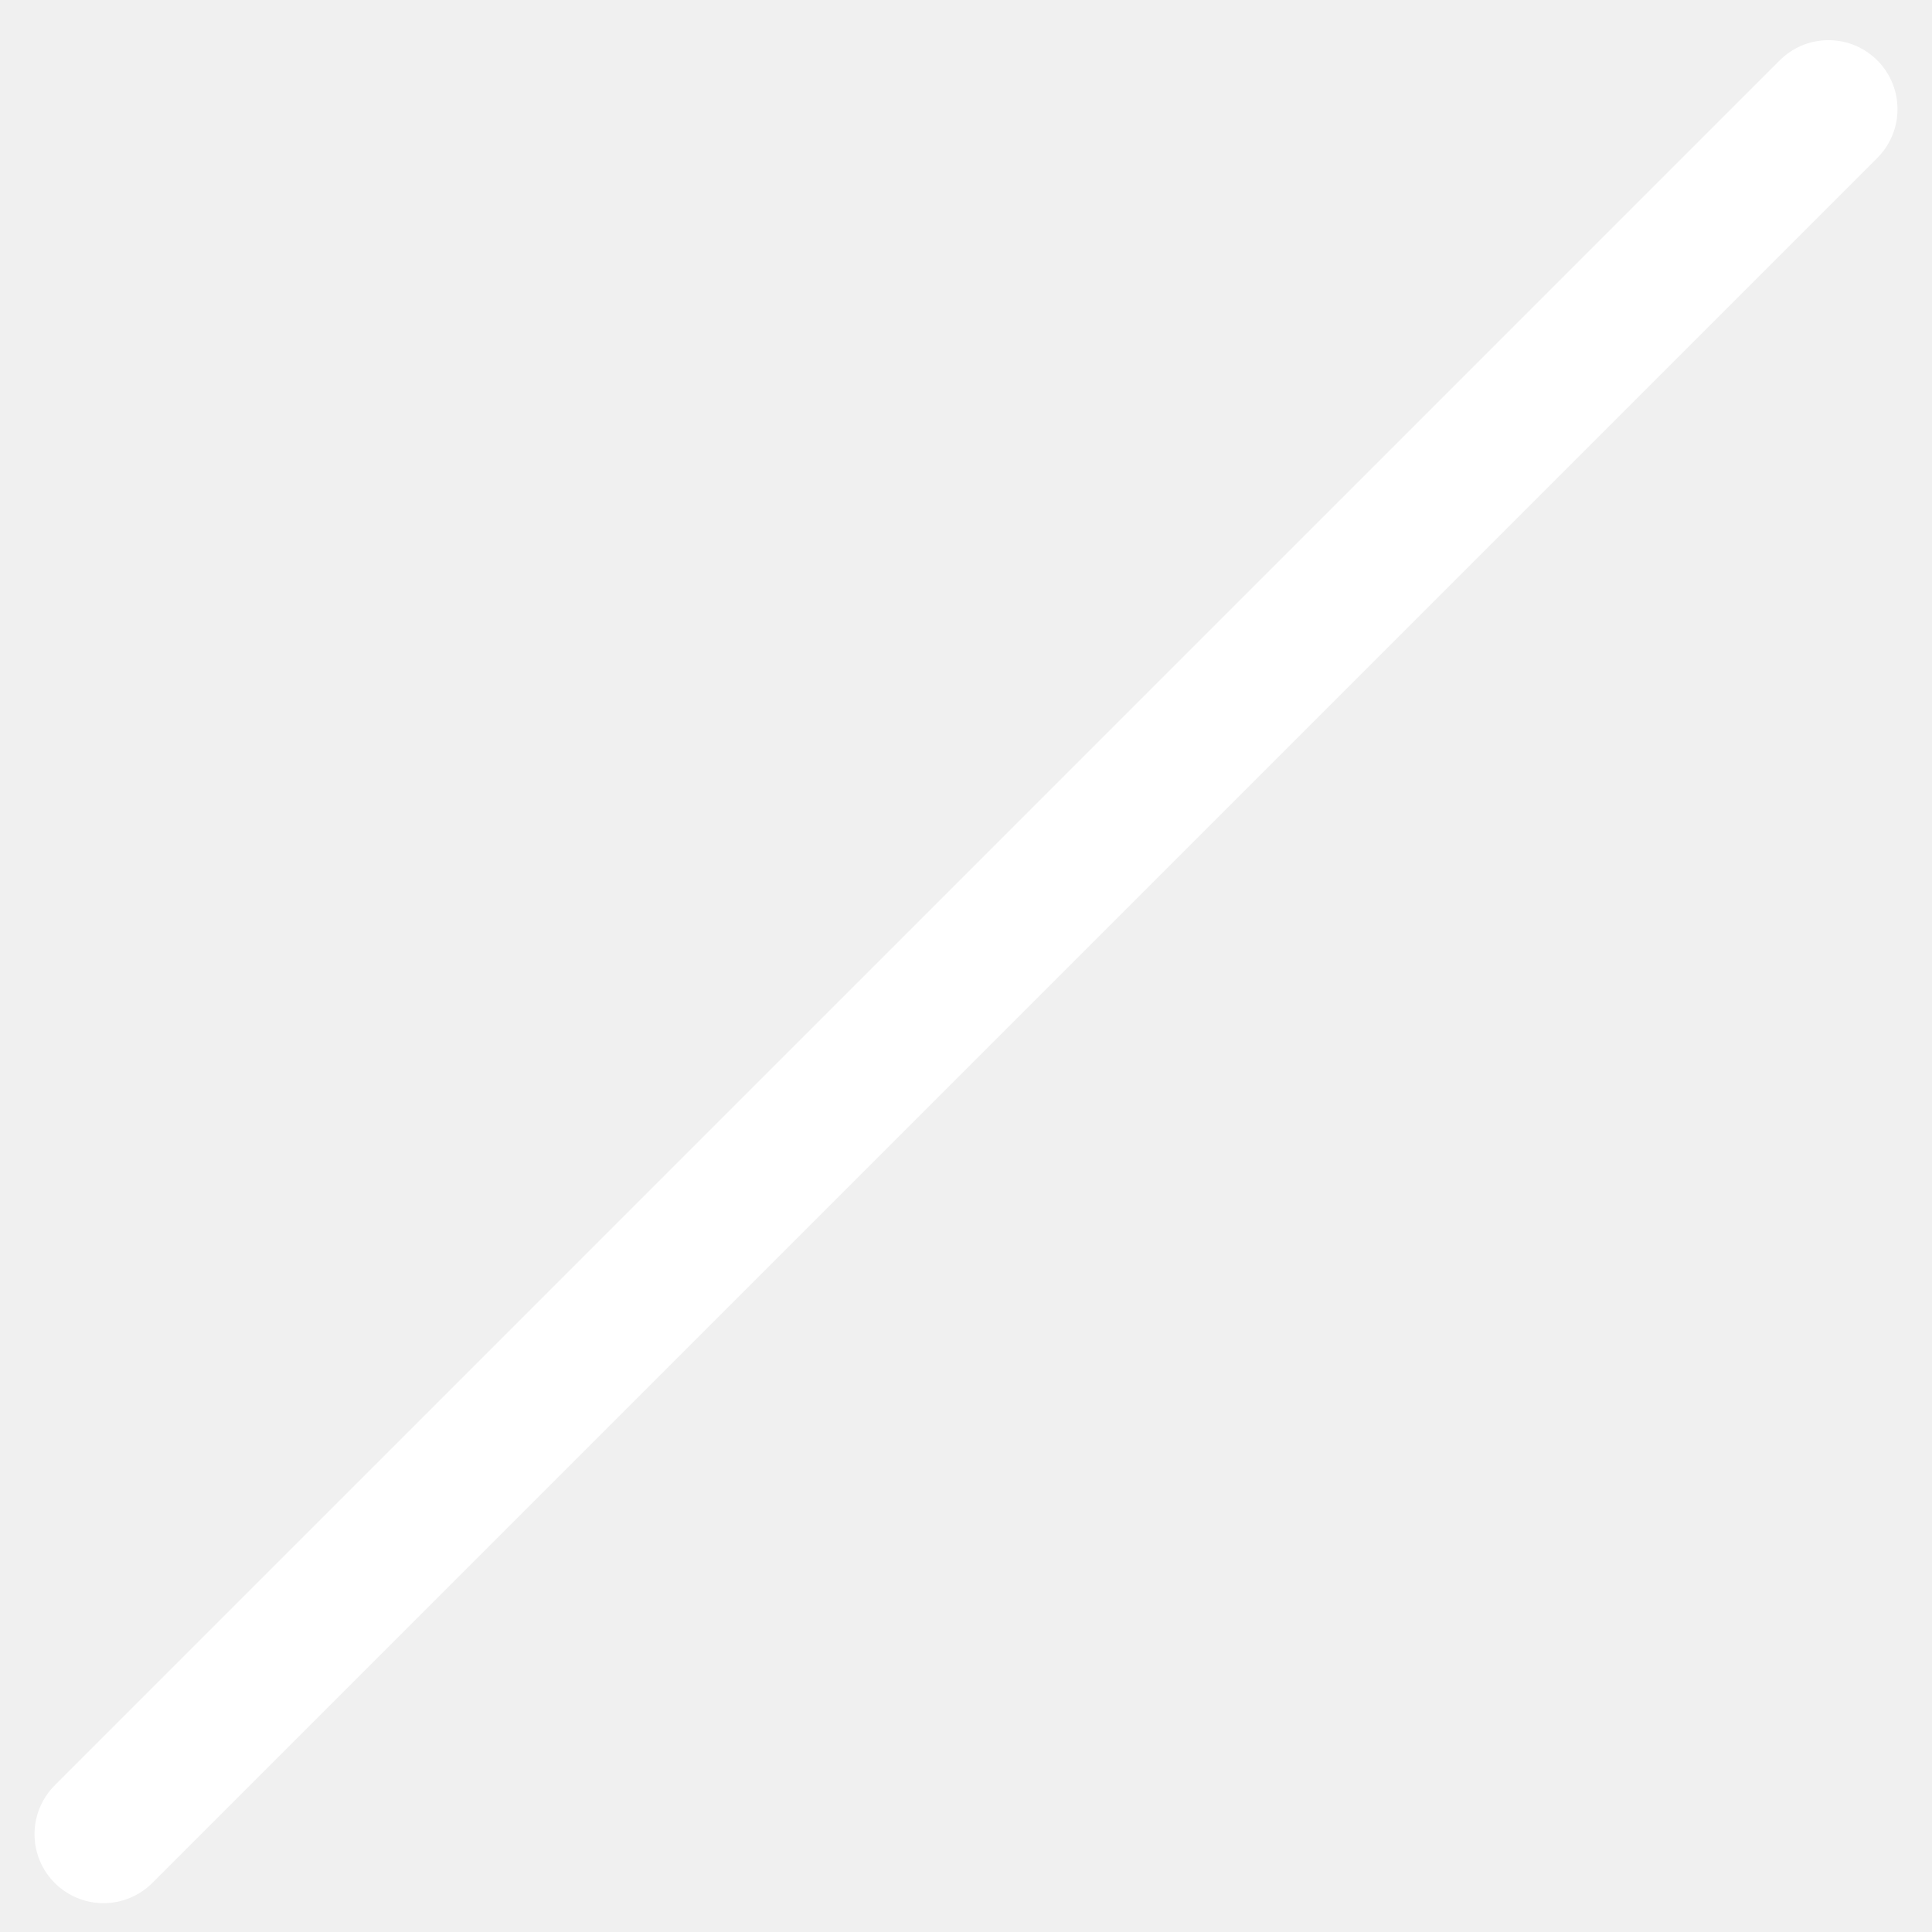
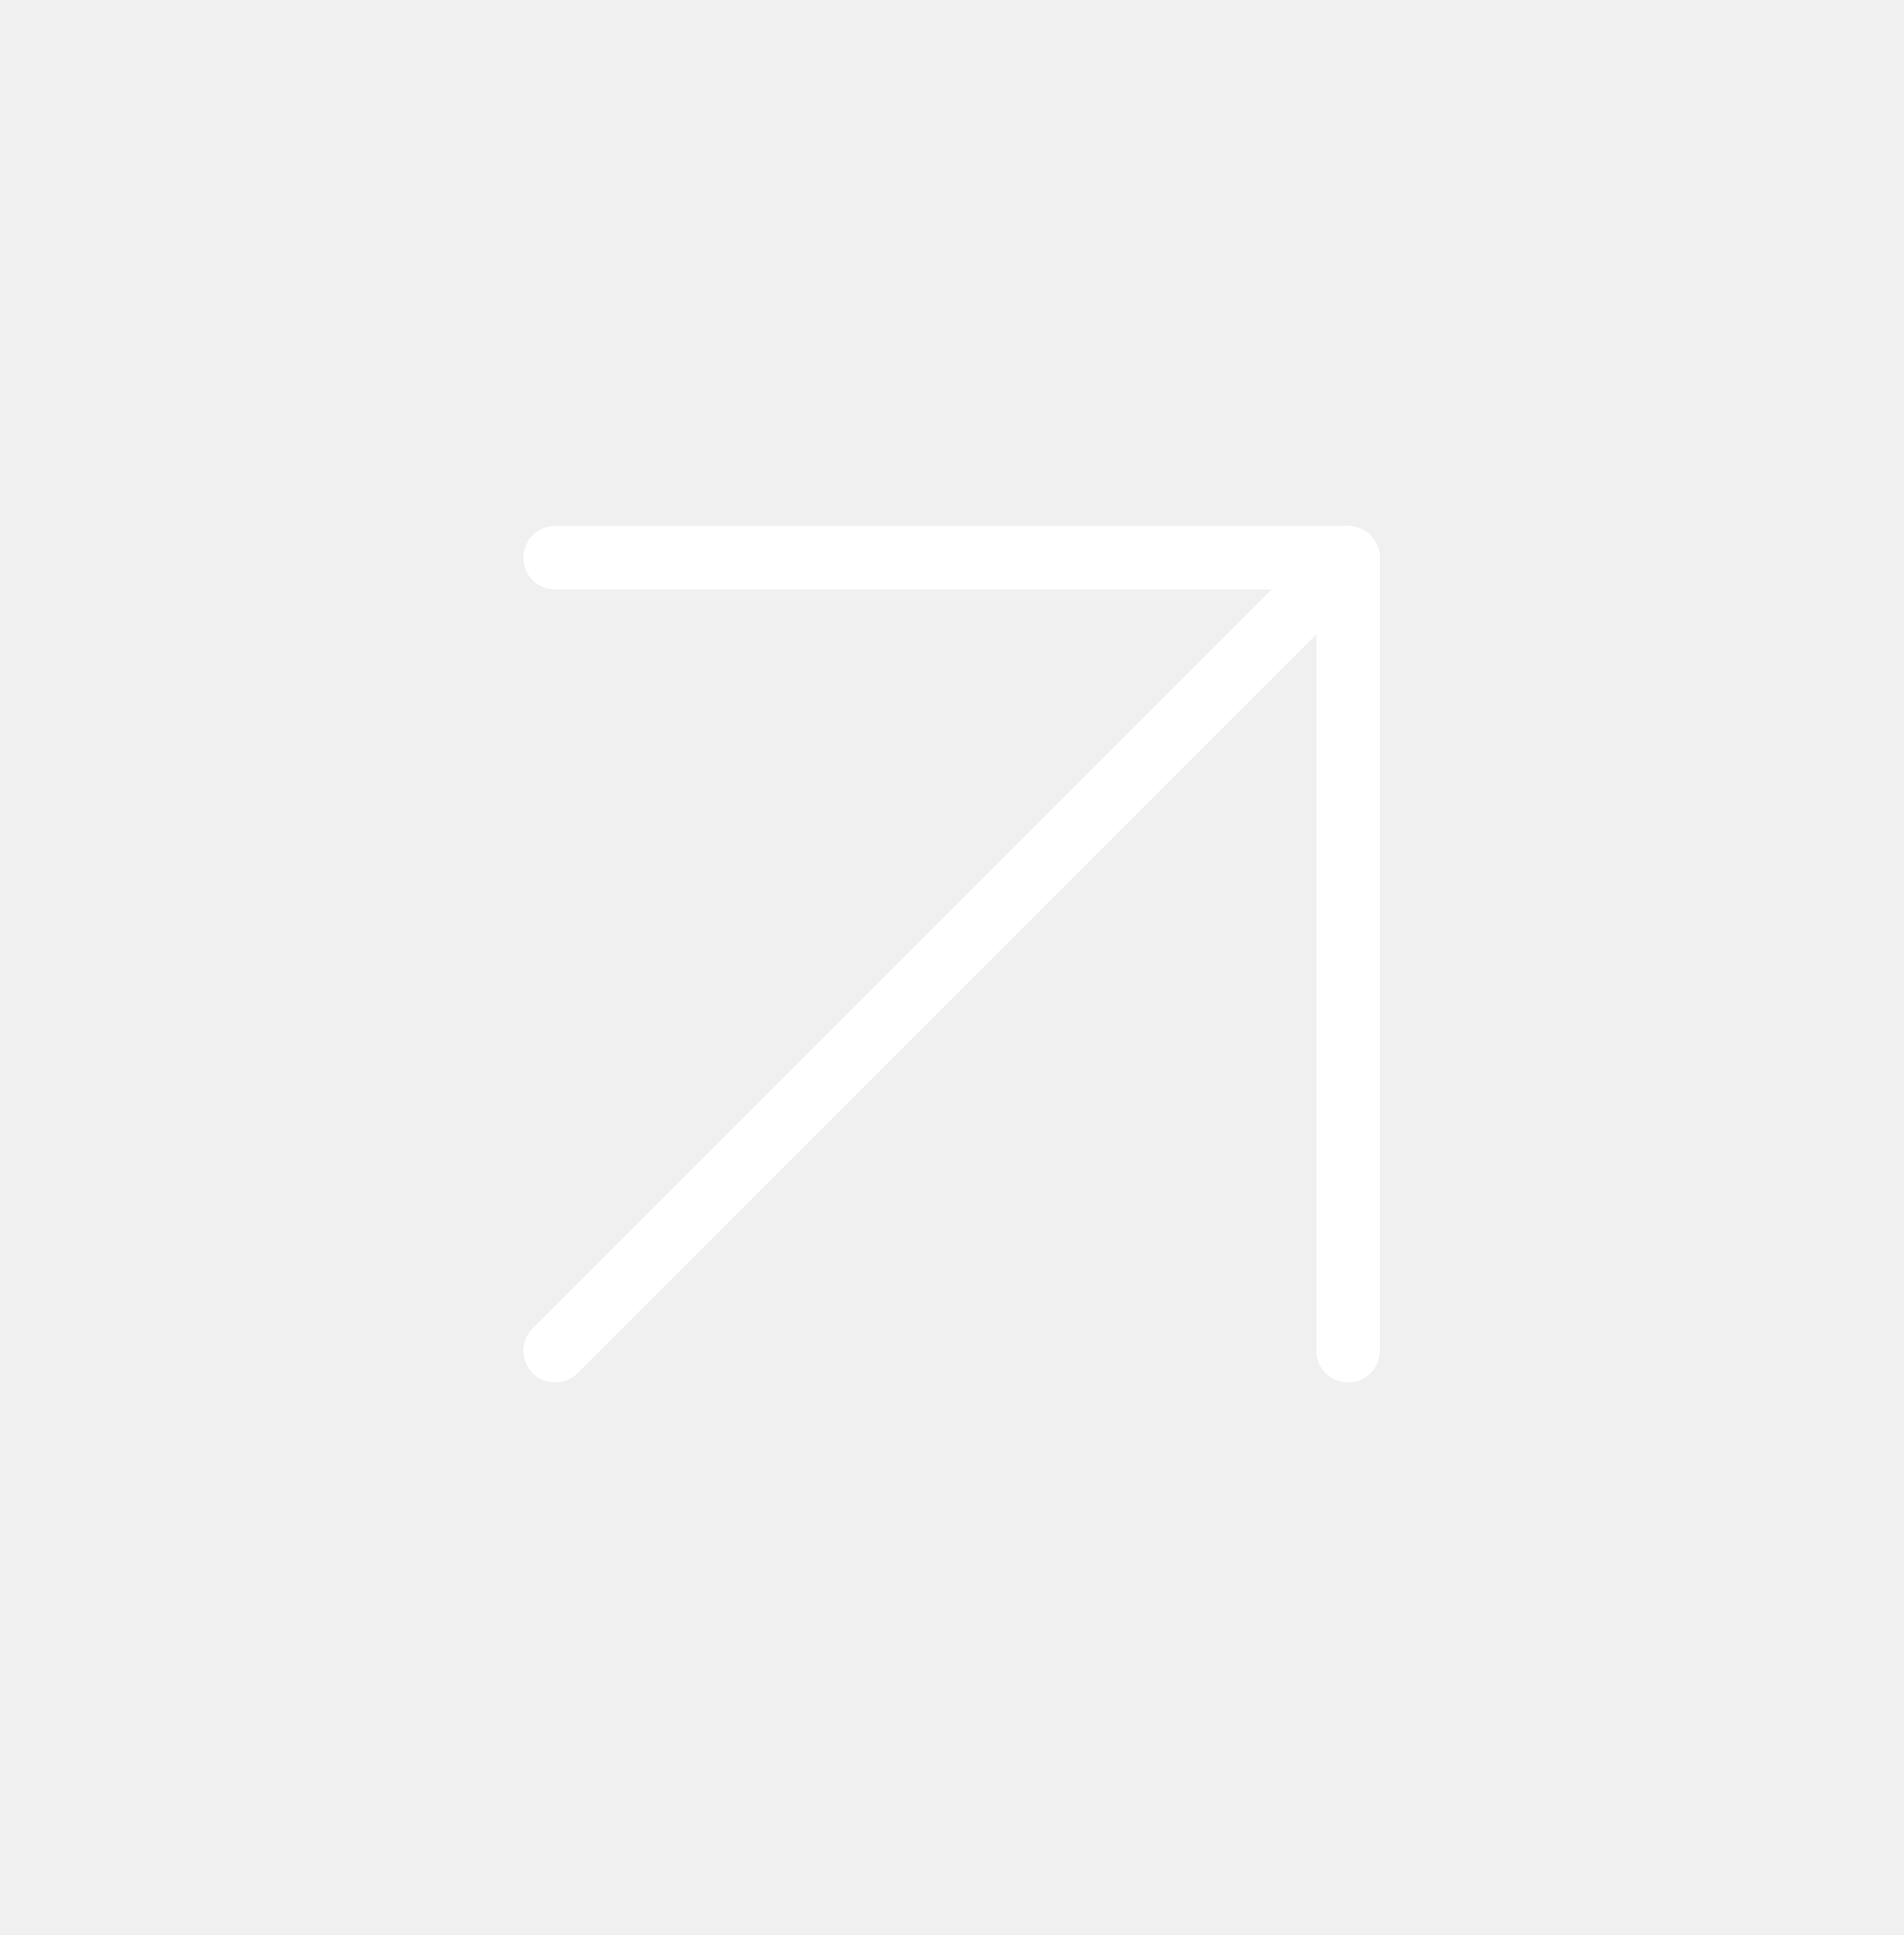
- <svg xmlns="http://www.w3.org/2000/svg" width="28" height="28" viewBox="0 0 28 28" fill="none">
-   <path d="M1.5 26.582L26.5 1.582" stroke="white" stroke-width="2" stroke-linecap="round" stroke-linejoin="round" />
+ <svg xmlns="http://www.w3.org/2000/svg" width="60" height="61" viewBox="0 0 60 61" fill="none">
+   <path d="M17.5 42.582L42.5 17.582" stroke="white" stroke-width="2" stroke-linecap="round" stroke-linejoin="round" />
+   <path d="M17.5 17.582H42.5V42.582" stroke="white" stroke-width="2" stroke-linecap="round" stroke-linejoin="round" />
</svg>
